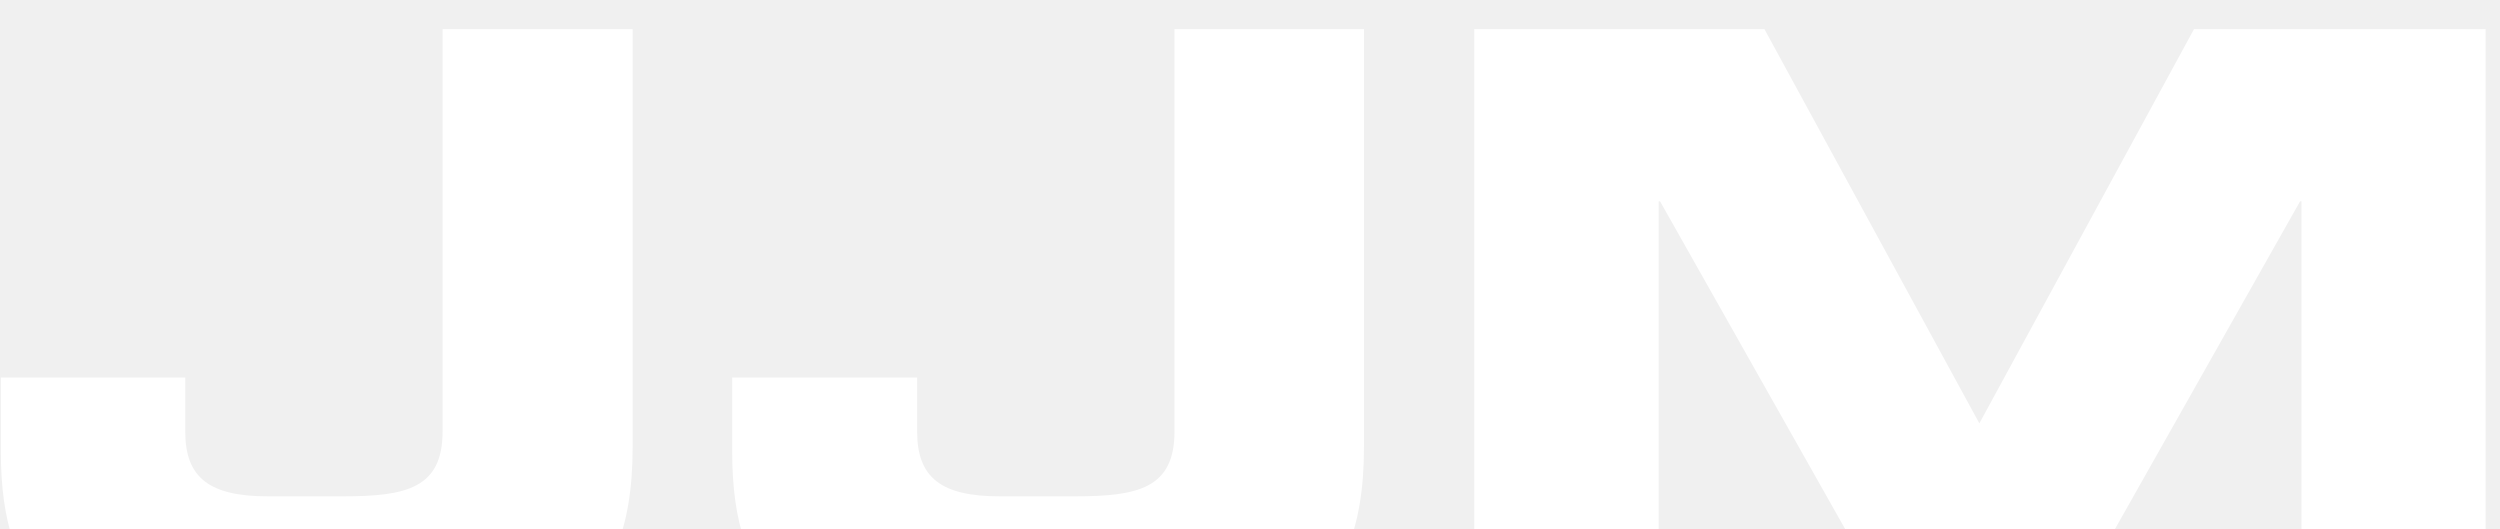
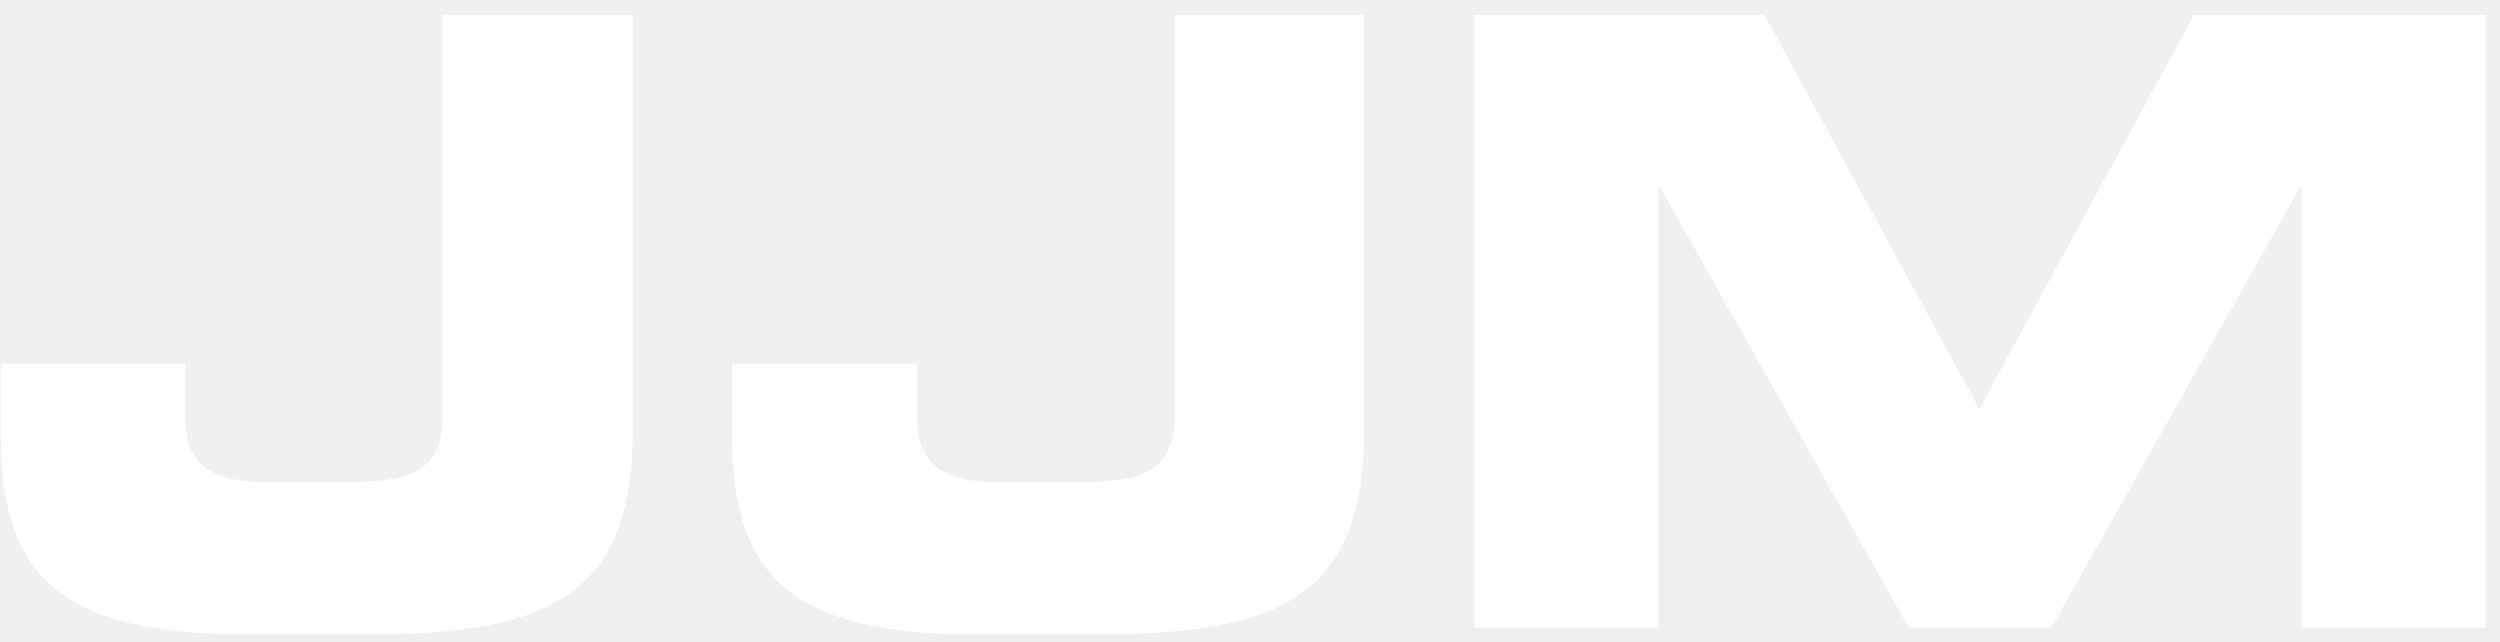
- <svg xmlns="http://www.w3.org/2000/svg" viewBox="0 6.9 88.4 18.7" aria-hidden="true">
+ <svg xmlns="http://www.w3.org/2000/svg" viewBox="0 7.4 88.4 22.7" aria-hidden="true">
  <g fill="#fff">
    <path d="M.03,20.25h6.52v1.91c0,1.63.85,2.29,2.92,2.29h2.67c2.21,0,3.51-.28,3.51-2.29V7.93h6.72v14.79c0,5.94-3.28,7.11-9.36,7.11h-4.39C2.33,29.82.03,27.92.03,22.86v-2.62Z" />
    <path d="M25.91,20.25h6.52v1.91c0,1.63.85,2.29,2.92,2.29h2.67c2.21,0,3.51-.28,3.51-2.29V7.93h6.7v14.79c0,5.94-3.28,7.11-9.36,7.11h-4.39c-6.29,0-8.59-1.91-8.59-6.96v-2.62h.03Z" />
    <polygon points="52.08 7.93 62.39 7.93 69.99 21.87 77.58 7.93 87.89 7.93 87.89 29.6 81.38 29.6 81.38 14.02 81.33 14.02 72.53 29.6 67.5 29.6 58.7 14.02 58.65 14.02 58.65 29.6 52.13 29.6 52.13 7.93 52.08 7.93" />
  </g>
</svg>
